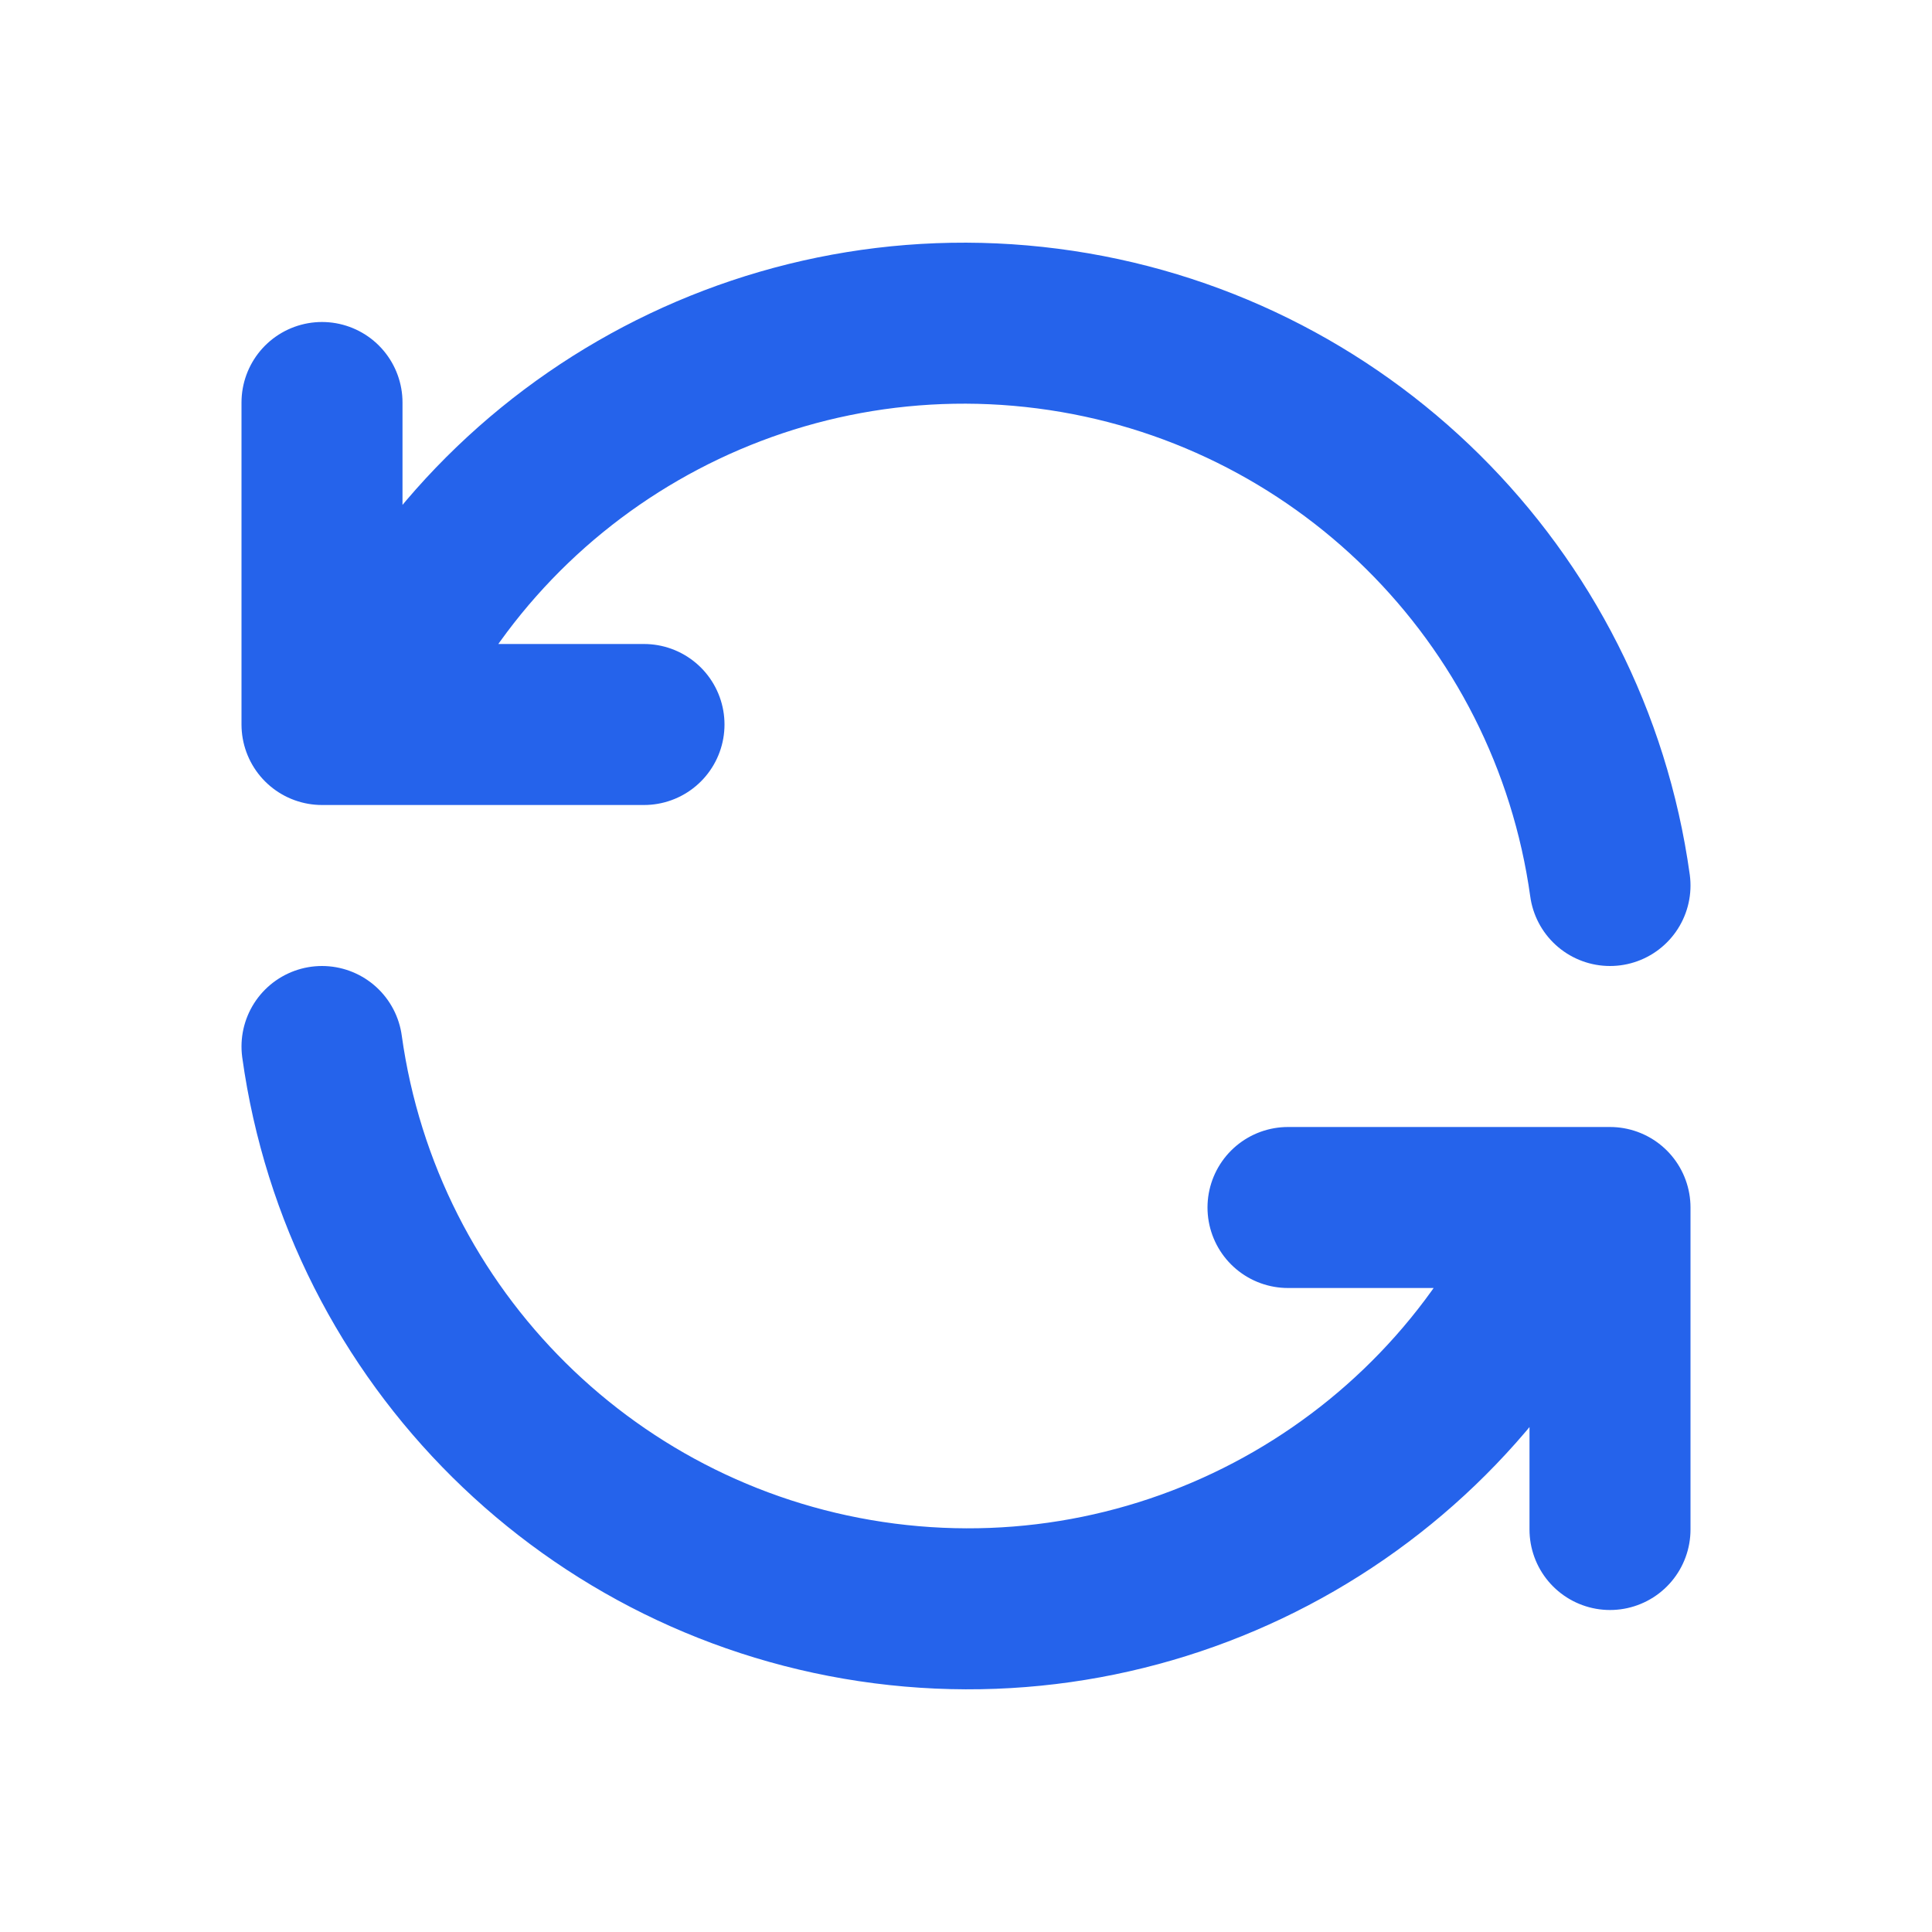
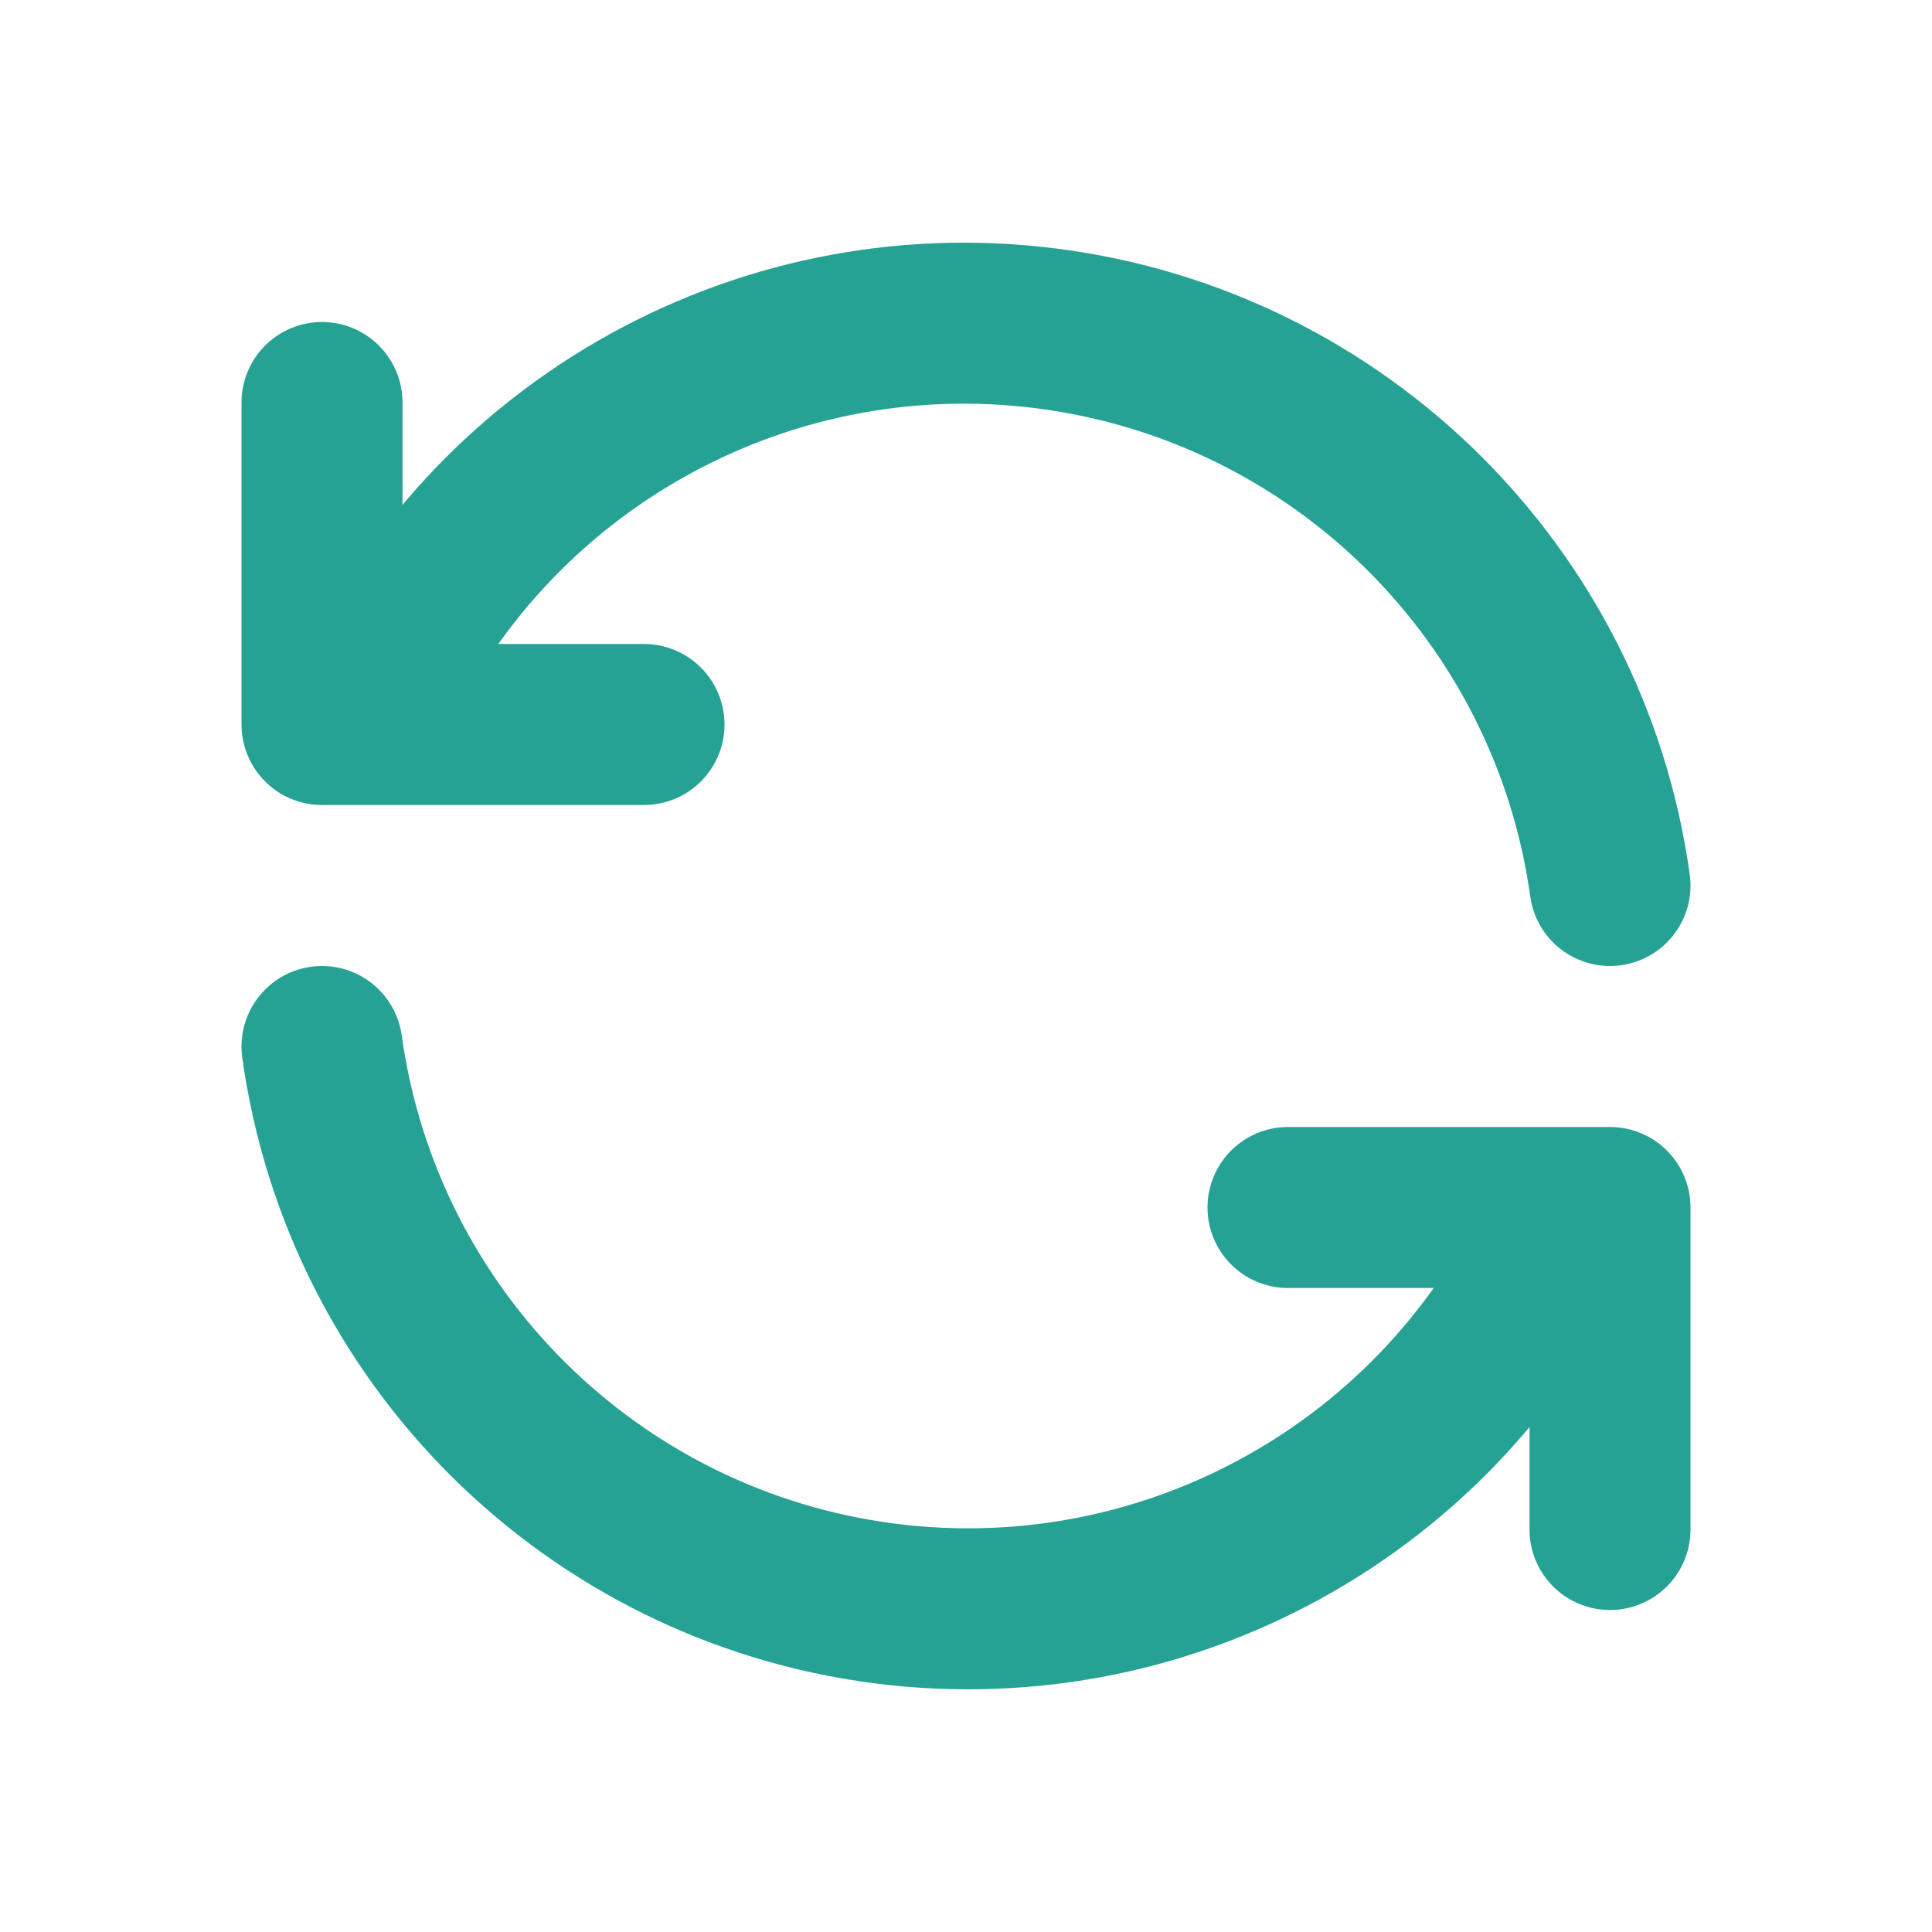
- <svg xmlns="http://www.w3.org/2000/svg" width="24" height="24" viewBox="0 0 24 24" fill="none" stroke="#2563eb" stroke-width="2" stroke-linecap="round" stroke-linejoin="round" class="icon icon-tabler icons-tabler-outline icon-tabler-refresh">
+ <svg xmlns="http://www.w3.org/2000/svg" width="24" height="24" viewBox="0 0 24 24" fill="none" stroke="#26A295" stroke-width="2" stroke-linecap="round" stroke-linejoin="round" class="icon icon-tabler icons-tabler-outline icon-tabler-refresh">
  <path stroke="none" d="M0 0h24v24H0z" fill="none" />
  <path d="M20 11a8.1 8.1 0 0 0 -15.5 -2m-.5 -4v4h4" />
  <path d="M4 13a8.1 8.1 0 0 0 15.5 2m.5 4v-4h-4" />
</svg>
